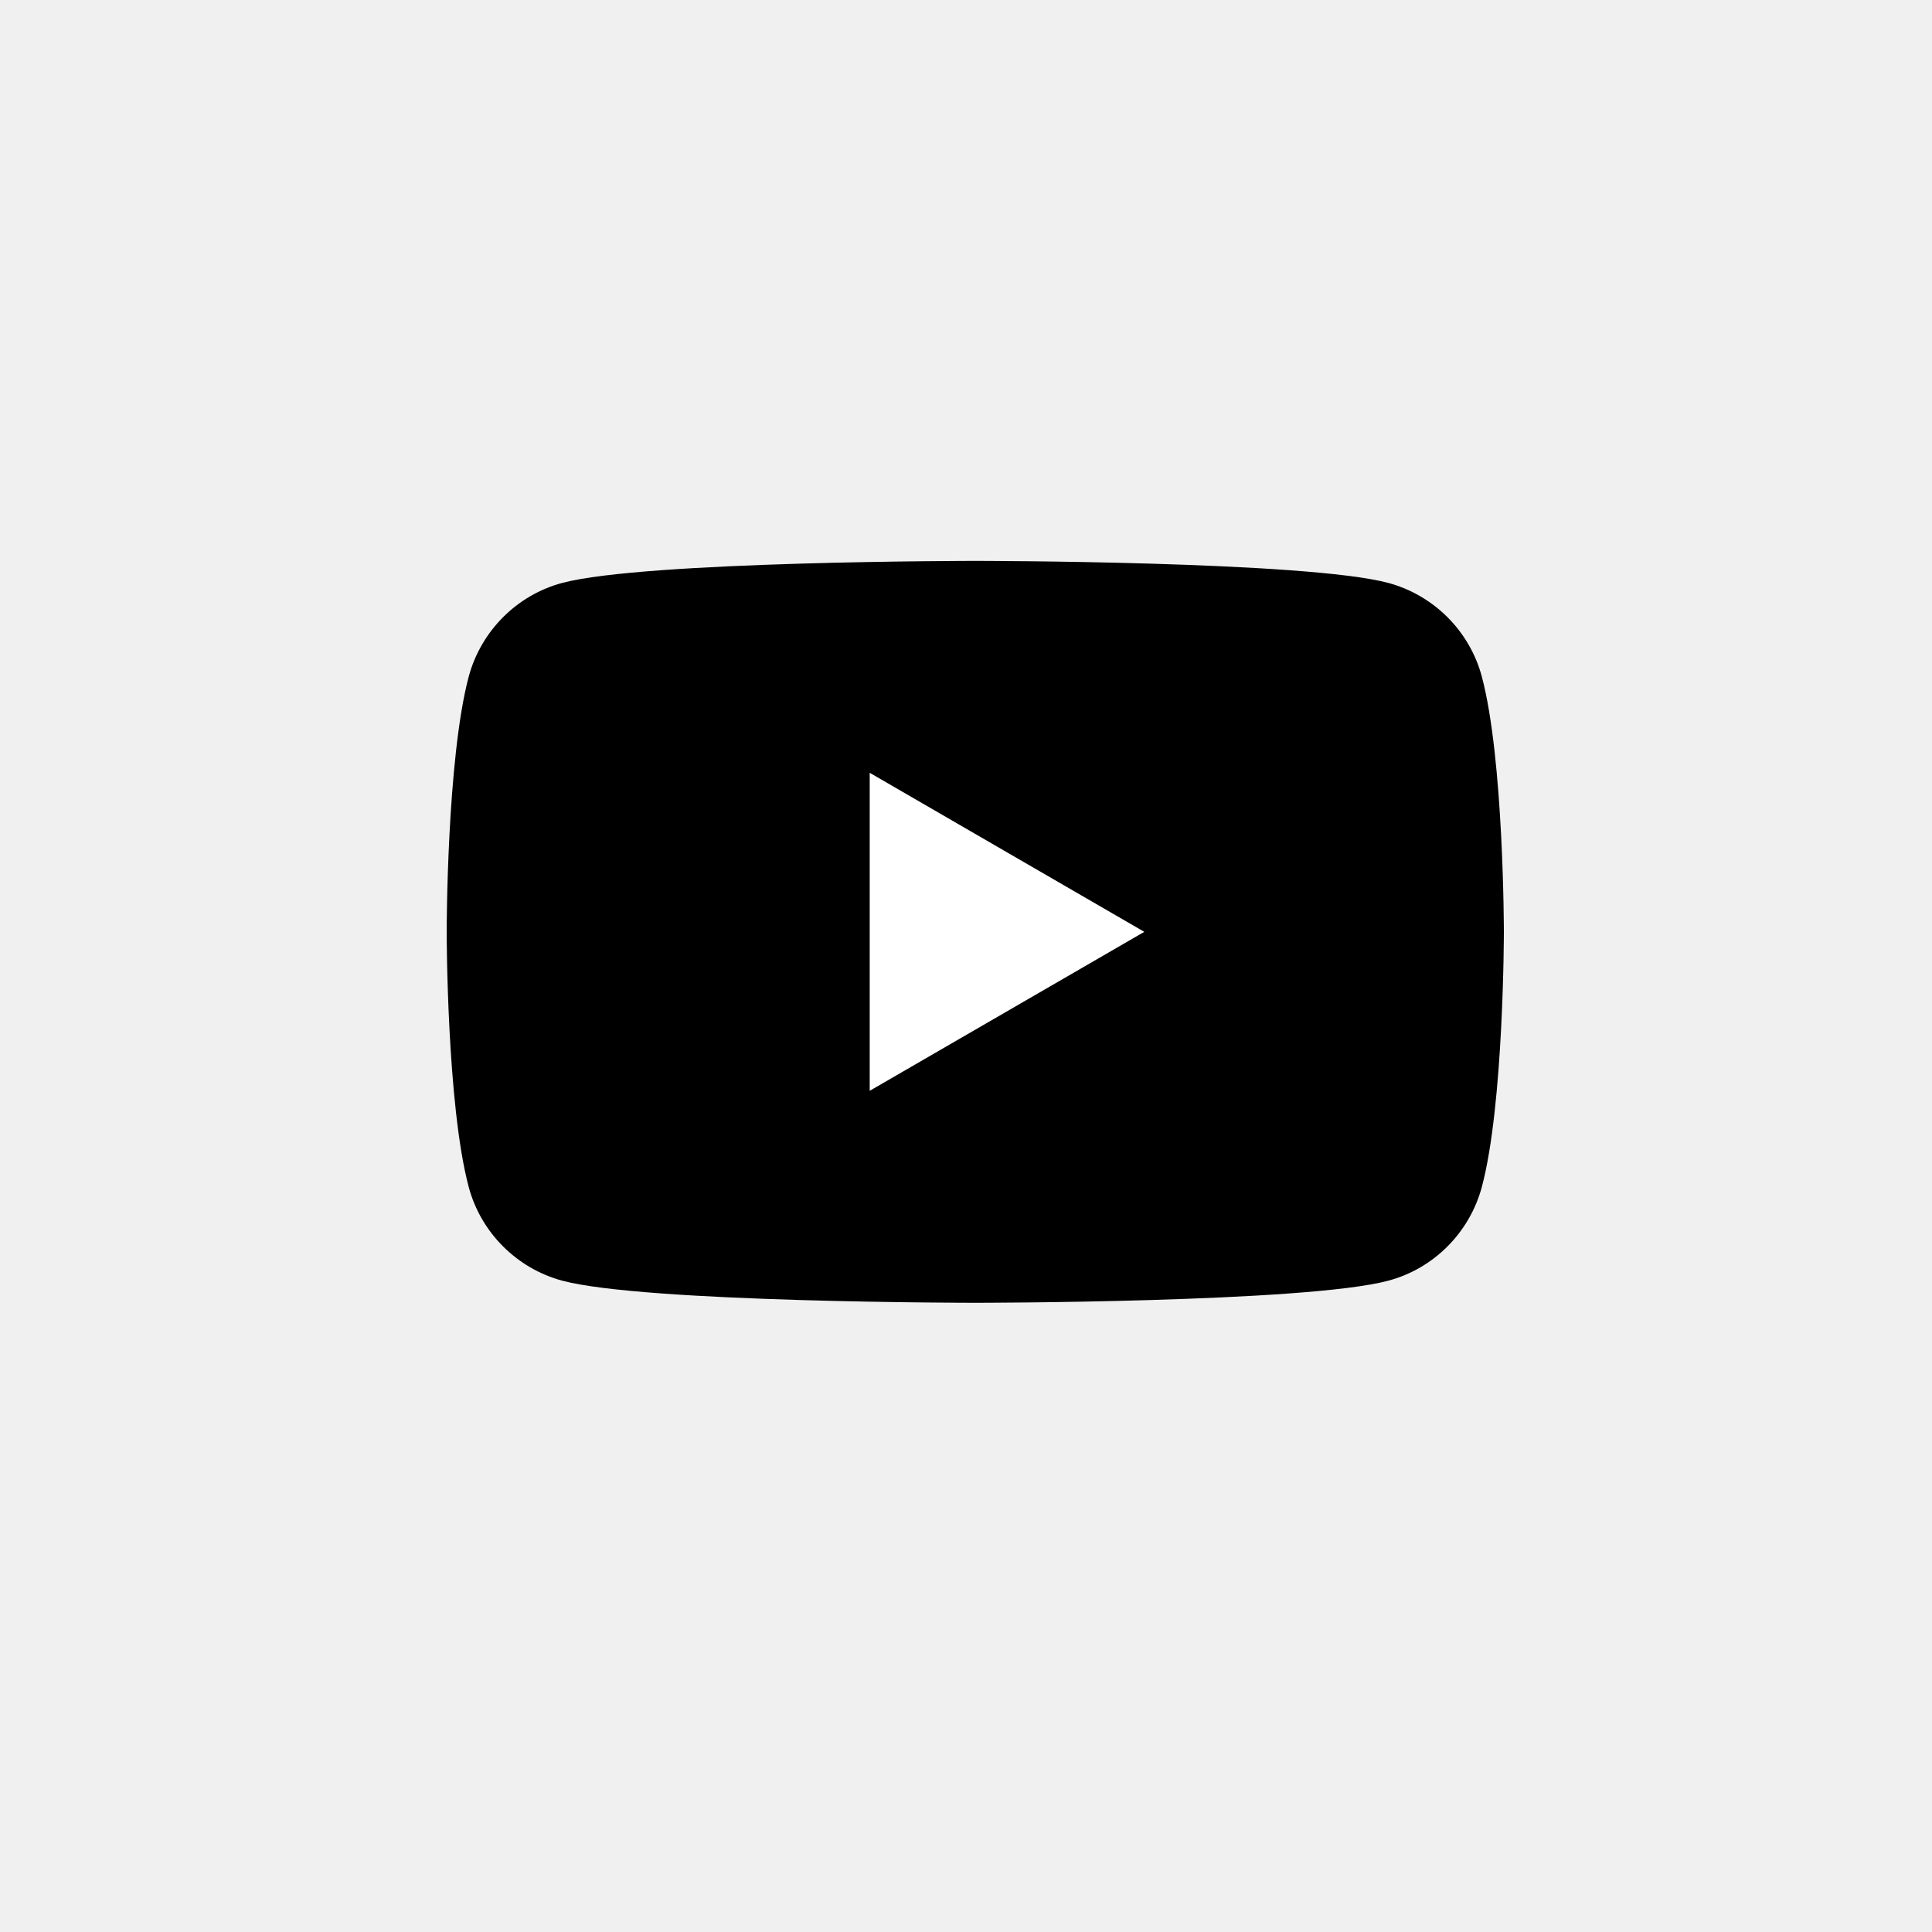
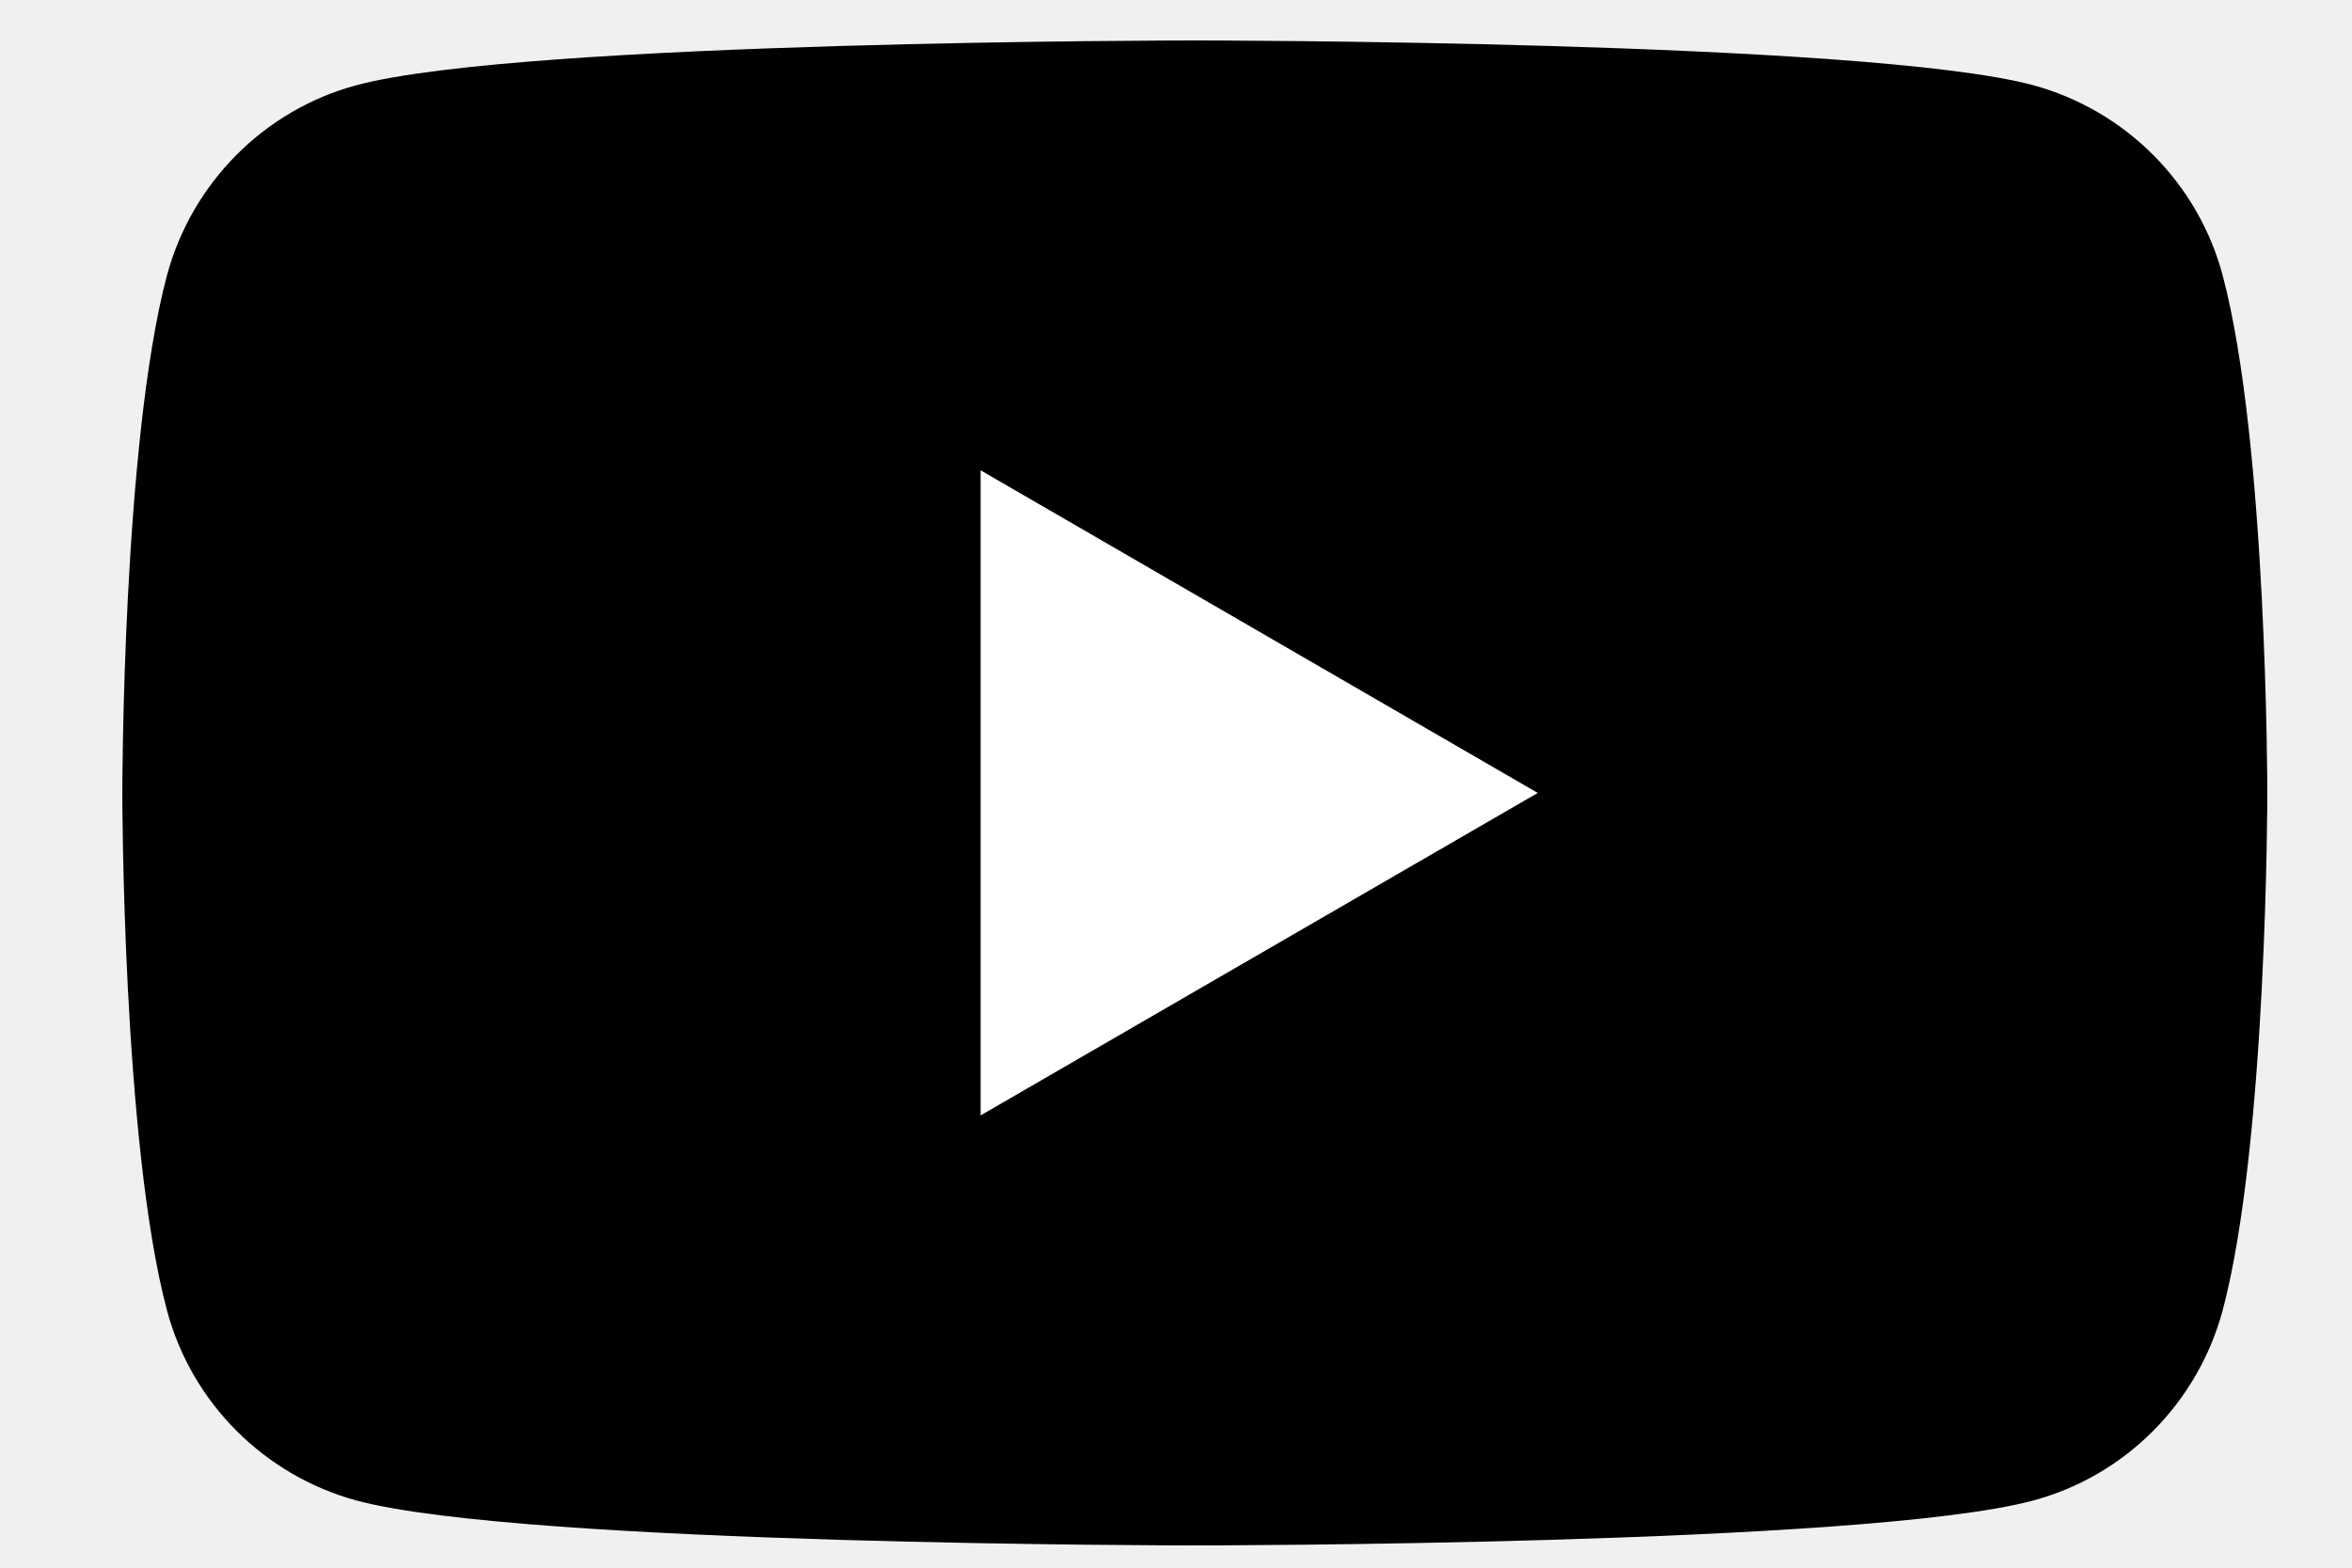
- <svg xmlns="http://www.w3.org/2000/svg" width="25" height="25" viewBox="0 0 25 25" fill="none">
-   <path d="M19.175 8.756C19.018 8.167 18.555 7.703 17.965 7.543C16.899 7.258 12.62 7.258 12.62 7.258C12.62 7.258 8.344 7.258 7.275 7.543C6.688 7.7 6.224 8.165 6.065 8.756C5.78 9.826 5.78 12.058 5.78 12.058C5.78 12.058 5.78 14.29 6.065 15.359C6.222 15.948 6.686 16.413 7.275 16.572C8.344 16.858 12.62 16.858 12.62 16.858C12.62 16.858 16.899 16.858 17.965 16.572C18.553 16.415 19.016 15.95 19.175 15.359C19.46 14.29 19.46 12.058 19.46 12.058C19.46 12.058 19.46 9.826 19.175 8.756Z" fill="black" />
-   <path d="M11.254 14.115L14.807 12.058L11.254 10V14.115Z" fill="white" />
+ <svg xmlns="http://www.w3.org/2000/svg" width="15" height="10" viewBox="0 0 15 10" fill="none">
+   <path d="M14.175 1.756C14.018 1.167 13.555 0.703 12.965 0.543C11.899 0.258 7.62 0.258 7.62 0.258C7.62 0.258 3.344 0.258 2.275 0.543C1.688 0.7 1.224 1.165 1.065 1.756C0.78 2.826 0.78 5.058 0.78 5.058C0.78 5.058 0.78 7.29 1.065 8.359C1.222 8.948 1.686 9.412 2.275 9.572C3.344 9.858 7.62 9.858 7.62 9.858C7.62 9.858 11.899 9.858 12.965 9.572C13.553 9.415 14.016 8.95 14.175 8.359C14.46 7.29 14.46 5.058 14.46 5.058C14.46 5.058 14.46 2.826 14.175 1.756Z" fill="black" />
+   <path d="M6.254 7.115L9.807 5.058L6.254 3V7.115Z" fill="white" />
</svg>
